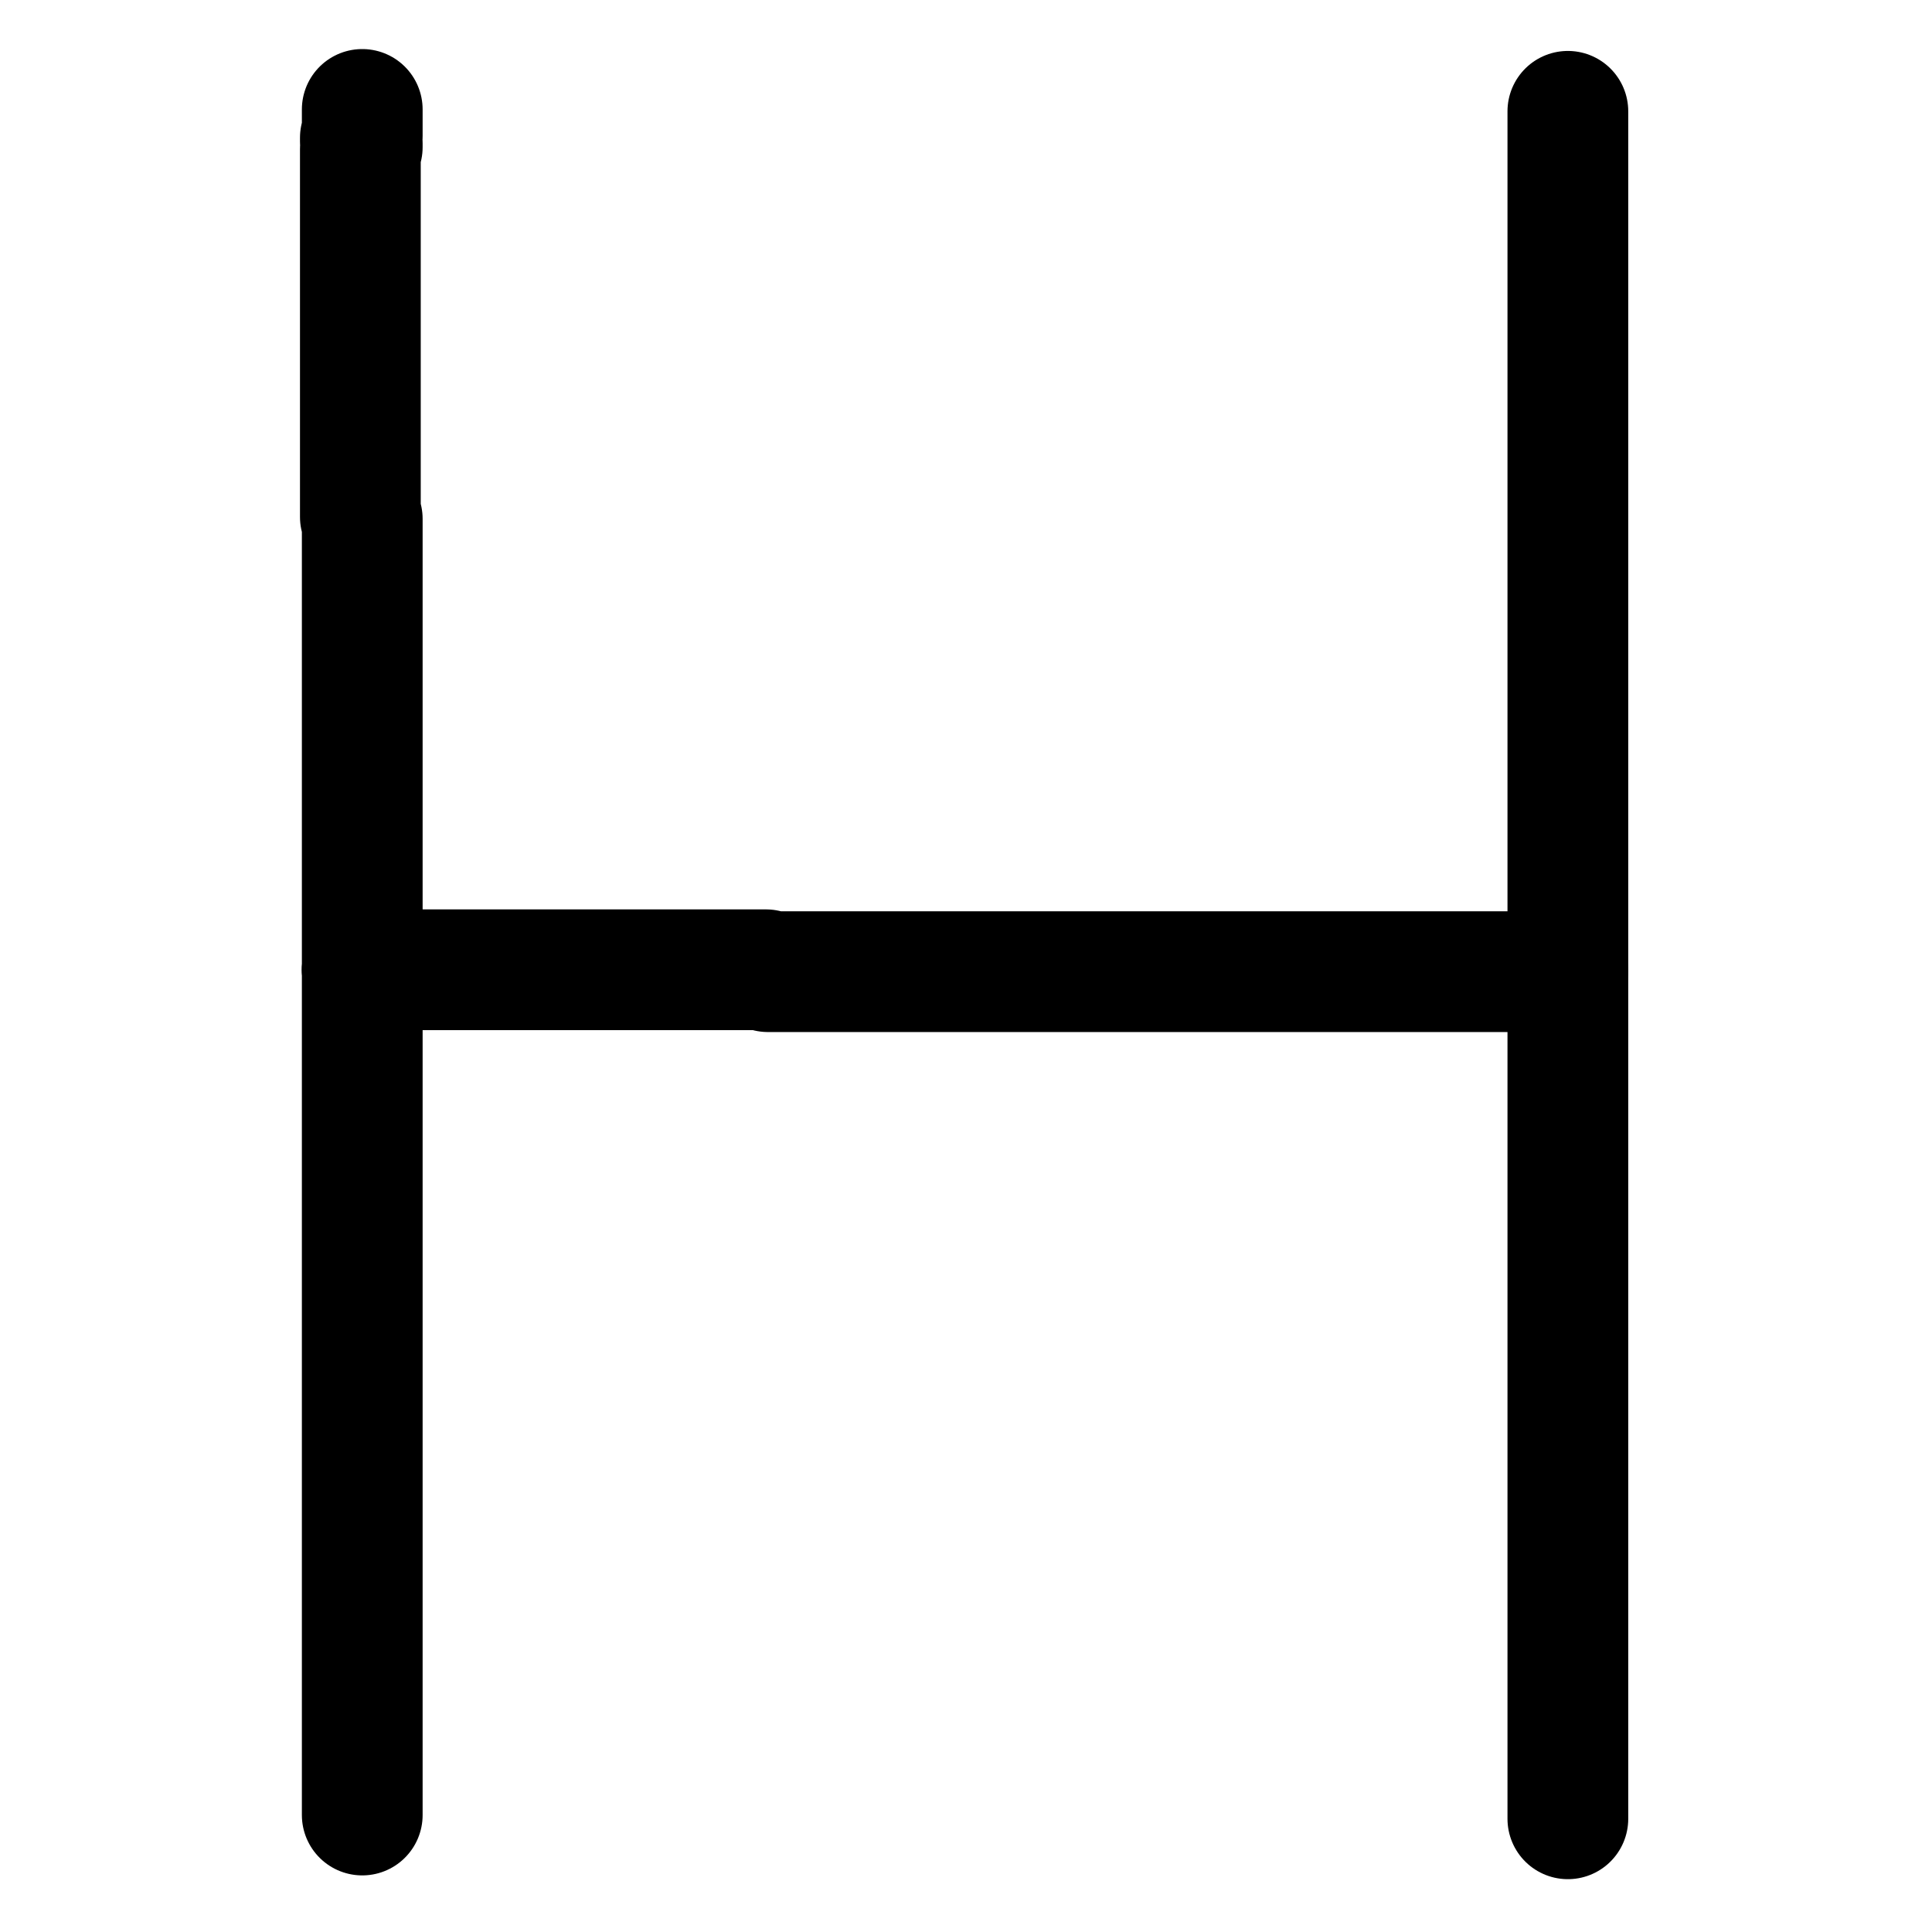
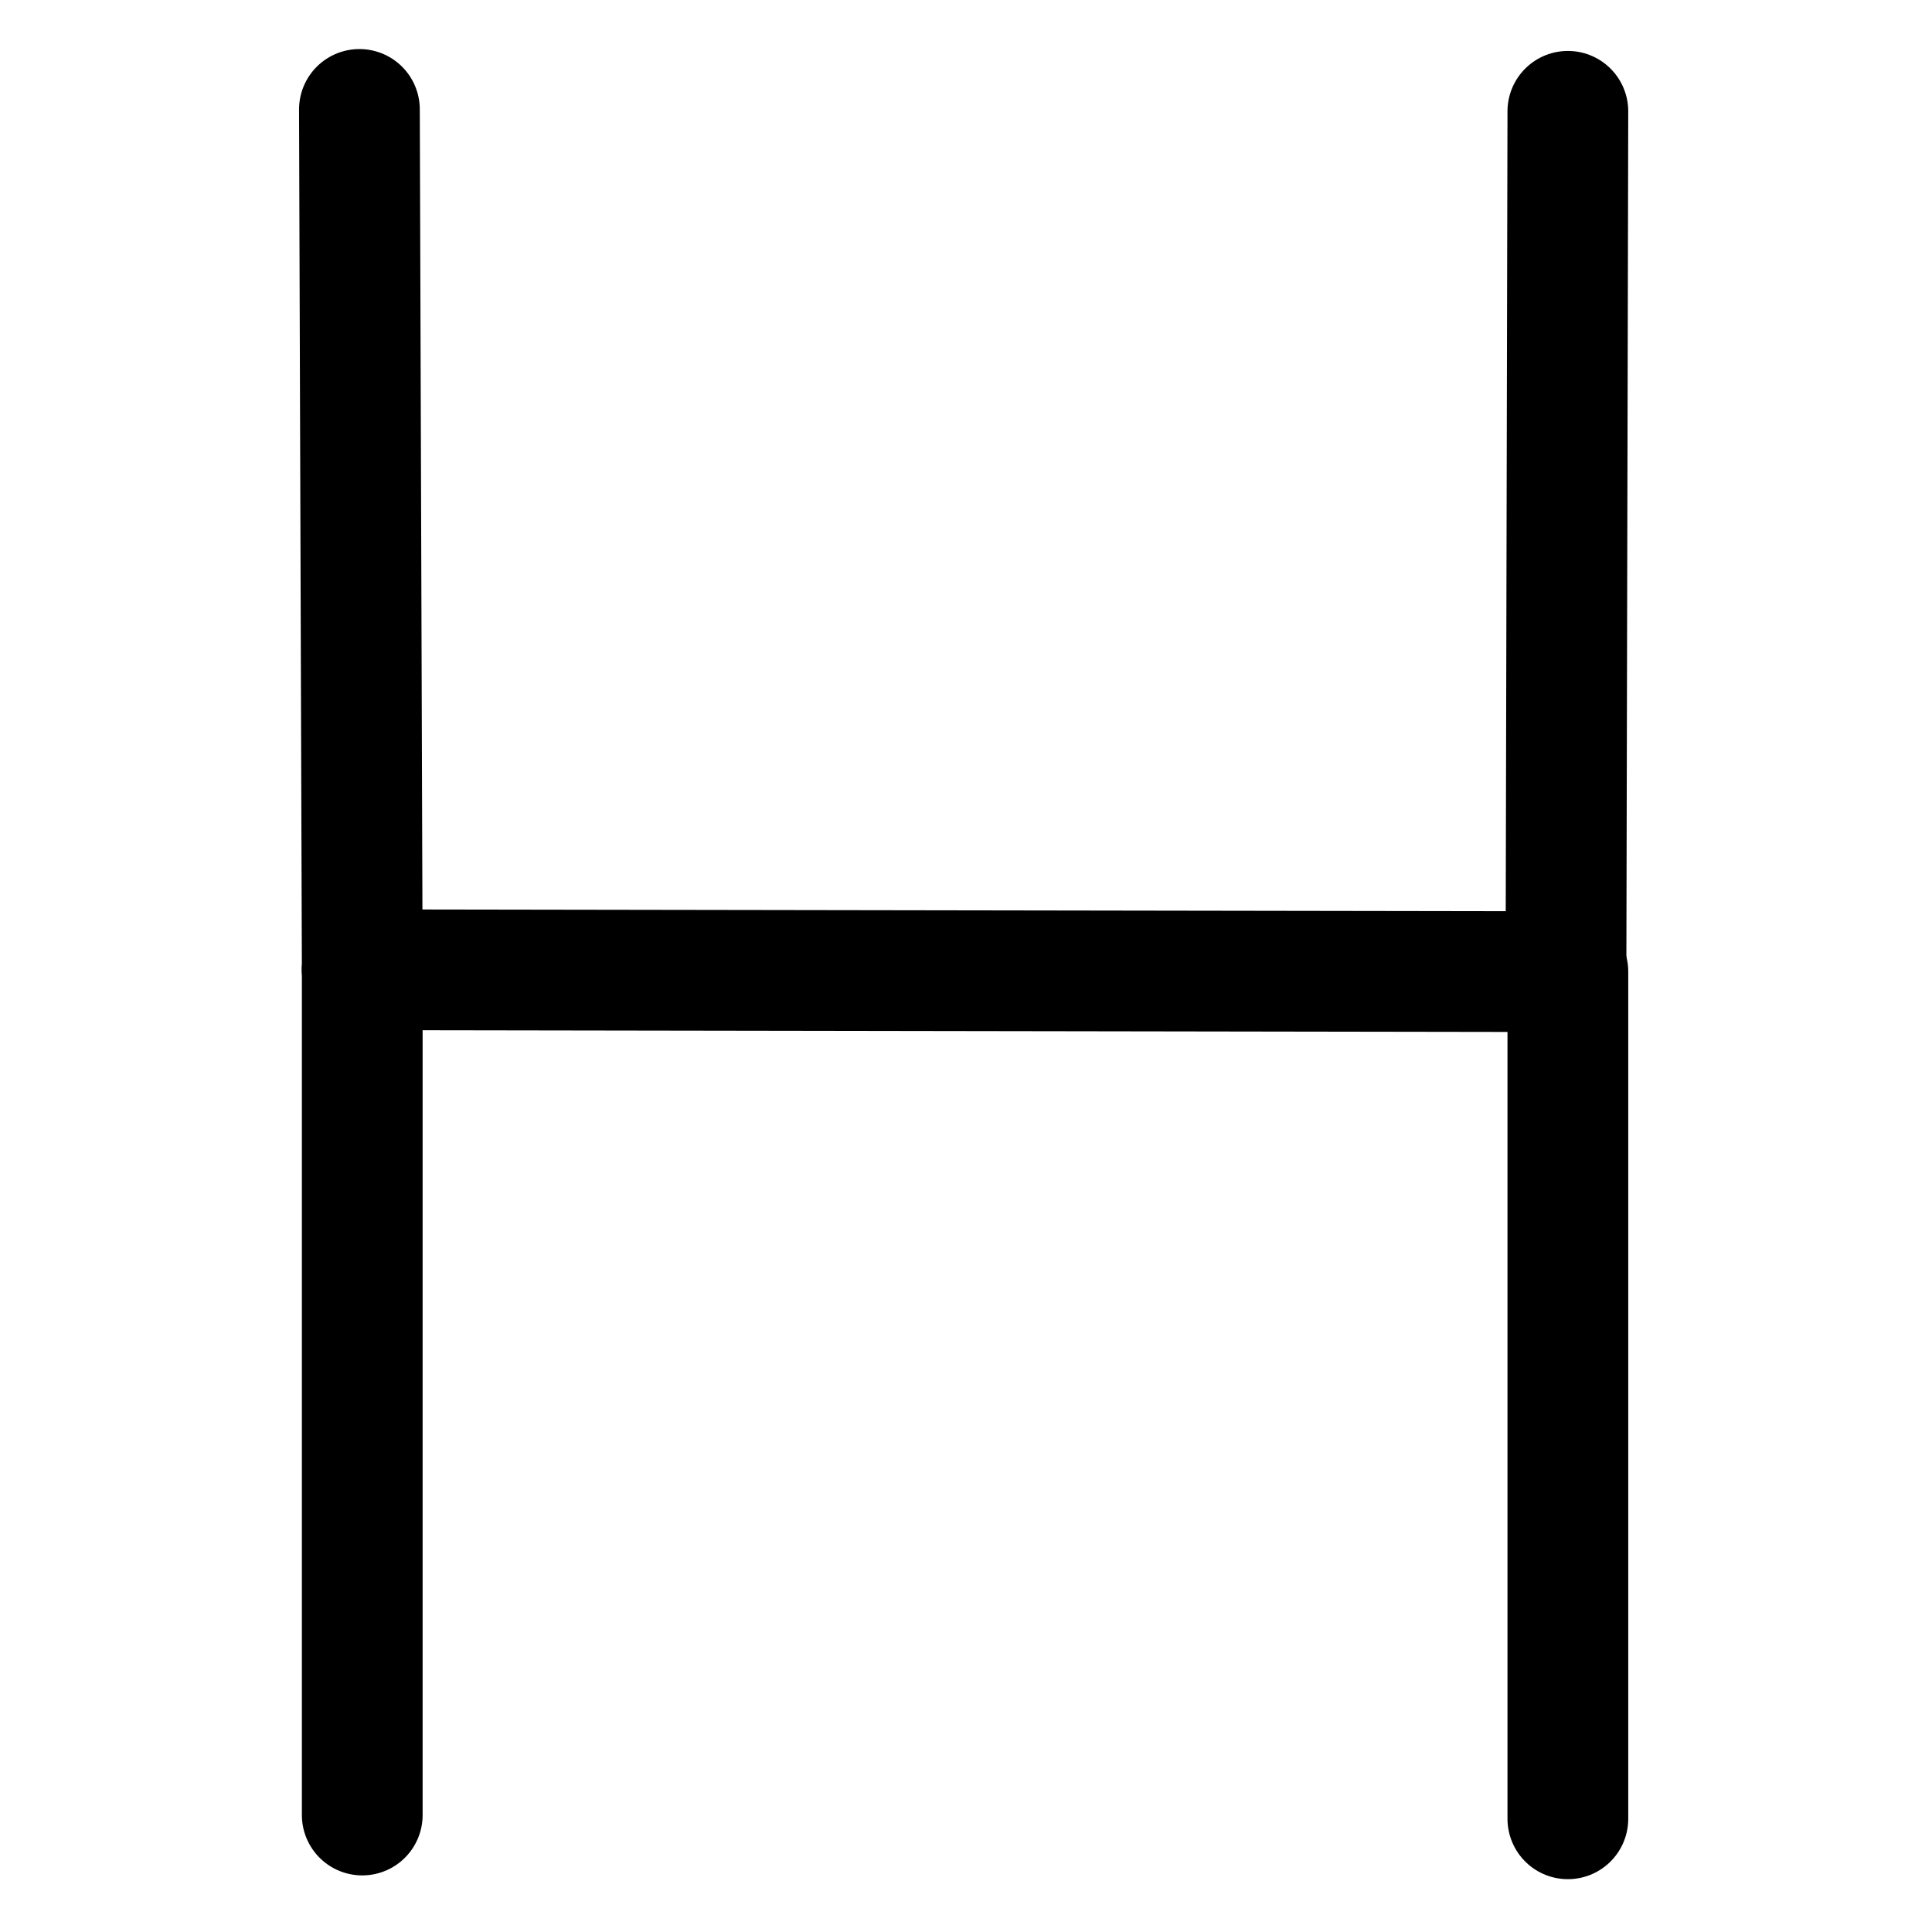
<svg xmlns="http://www.w3.org/2000/svg" width="1024" height="1024" viewBox="0 0 1024 1024">
  <g fill="none" stroke="#000000" stroke-width="64" stroke-linecap="round" stroke-linejoin="round">
-     <path d="M192 514L192 513L192 512L192 511L192 510L192 509L192 508L192 507L192 506L192 505L192 504L192 503L192 502L192 501L192 500L192 499L192 498L192 497L192 496L192 495L192 494L192 493L192 492L192 491L192 490L192 489L192 488L192 487L192 486L192 485L192 484L192 483L192 482L192 481L192 480L192 479L192 478L192 477L192 476L192 475L192 474L192 473L192 472L192 471L192 470L192 469L192 468L192 467L192 466L192 465L192 464L192 463L192 462L192 461L192 460L192 459L192 458L192 457L192 456L192 455L192 454L192 453L192 452L192 451L192 450L192 449L192 448L192 447L192 446L192 445L192 444L192 443L192 442L192 441L192 440L192 439L192 438L192 437L192 436L192 435L192 434L192 433L192 432L192 431L192 430L192 429L192 428L192 427L192 426L192 425L192 424L192 423L192 422L192 421L192 420L192 419L192 418L192 417L192 416L192 415L192 414L192 413L192 412L192 411L192 410L192 409L192 408L192 407L192 406L192 405L192 404L192 403L192 402L192 401L192 400L192 399L192 398L192 397L192 396L192 395L192 394L192 393L192 392L192 391L192 390L192 389L192 388L192 387L192 386L192 385L192 384L192 383L192 382L192 381L192 380L192 379L192 378L192 377L192 376L192 375L192 374L192 373L192 372L192 371L192 370L192 369L192 368L192 367L192 366L192 365L192 364L192 363L192 362L192 361L192 360L192 359L192 358L192 357L192 356L192 355L192 354L192 353L192 352L192 351L192 350L192 349L192 348L192 347L192 346L192 345L192 344L192 343L192 342L192 341L192 340L192 339L192 338L192 337L192 336L192 335L192 334L192 333L192 332L192 331L192 330L192 329L192 328L192 327L192 326L192 325L192 324L192 323L192 322L192 321L192 320L192 319L192 318L192 317L192 316L192 315L192 314L192 313L192 312L192 311L192 310L192 309L192 308L192 307L192 306L192 305L192 304L192 303L192 302L192 301L192 300L192 299L192 298L192 297L192 296L192 295L192 294L192 293L192 292L192 291L192 290L192 289L192 288L192 287L192 286L192 285L192 284L192 283L192 282L192 281L192 280L192 279L192 278L192 277L192 276L192 275L191 274L191 273L191 272L191 271L191 270L191 269L191 268L191 267L191 266L191 265L191 264L191 263L191 262L191 261L191 260L191 259L191 258L191 257L191 256L191 255L191 254L191 253L191 252L191 251L191 250L191 249L191 248L191 247L191 246L191 245L191 244L191 243L191 242L191 241L191 240L191 239L191 238L191 237L191 236L191 235L191 234L191 233L191 232L191 231L191 230L191 229L191 228L191 227L191 226L191 225L191 224L191 223L191 222L191 221L191 220L191 219L191 218L191 217L191 216L191 215L191 214L191 213L191 212L191 211L191 210L191 209L191 208L191 207L191 206L191 205L191 204L191 203L191 202L191 201L191 200L191 199L191 198L191 197L191 196L191 195L191 194L191 193L191 192L191 191L191 190L191 189L191 188L191 187L191 186L191 185L191 184L191 183L191 182L191 181L191 180L191 179L191 178L191 177L191 176L191 175L191 174L191 173L191 172L191 171L191 170L191 169L191 168L191 167L191 166L191 165L191 164L191 163L191 162L191 161L191 160L191 159L191 158L191 157L191 156L191 155L191 154L191 153L191 152L191 151L191 150L191 149L191 148L191 147L191 146L191 145L191 144L191 143L191 142L191 141L191 140L191 139L191 138L191 137L191 136L191 135L191 134L191 133L191 132L191 131L191 130L191 129L191 128L191 127L191 126L191 125L191 124L191 123L191 122L191 121L191 120L191 119L191 118L191 117L191 116L191 115L191 114L191 113L191 112L191 111L191 110L191 109L191 108L191 107L191 106L191 105L191 104L191 103L191 102L191 101L191 100L191 99L191 98L191 97L191 96L191 95L191 94L191 93L191 92L191 91L191 90L191 89L191 88L191 87L191 86L191 85L191 84L191 83L191 82L191 81L191 80L191 79L192 78L192 77L192 76L191 75L191 74L191 73L192 72L192 71L192 70L192 69L192 68L192 67L192 66L192 65L192 64L192 63L192 62L192 61L192 60L192 59L192 58" />
-     <path d="M192 514L193 514L194 514L195 514L196 514L197 514L198 514L199 514L200 514L201 514L202 514L203 514L204 514L205 514L206 514L207 514L208 514L209 514L210 514L211 514L212 514L213 514L214 514L215 514L216 514L217 514L218 514L219 514L220 514L221 514L222 514L223 514L224 514L225 514L226 514L227 514L228 514L229 514L230 514L231 514L232 514L233 514L234 514L235 514L236 514L237 514L238 514L239 514L240 514L241 514L242 514L243 514L244 514L245 514L246 514L247 514L248 514L249 514L250 514L251 514L252 514L253 514L254 514L255 514L256 514L257 514L258 514L259 514L260 514L261 514L262 514L263 514L264 514L265 514L266 514L267 514L268 514L269 514L270 514L271 514L272 514L273 514L274 514L275 514L276 514L277 514L278 514L279 514L280 514L281 514L282 514L283 514L284 514L285 514L286 514L287 514L288 514L289 514L290 514L291 514L292 514L293 514L294 514L295 514L296 514L297 514L298 514L299 514L300 514L301 514L302 514L303 514L304 514L305 514L306 514L307 514L308 514L309 514L310 514L311 514L312 514L313 514L314 514L315 514L316 514L317 514L318 514L319 514L320 514L321 514L322 514L323 514L324 514L325 514L326 514L327 514L328 514L329 514L330 514L331 514L332 514L333 514L334 514L335 514L336 514L337 514L338 514L339 514L340 514L341 514L342 514L343 514L344 514L345 514L346 514L347 514L348 514L349 514L350 514L351 514L352 514L353 514L354 514L355 514L356 514L357 514L358 514L359 514L360 514L361 514L362 514L363 514L364 514L365 514L366 514L367 514L368 514L369 514L370 514L371 514L372 514L373 514L374 514L375 514L376 514L377 514L378 514L379 514L380 514L381 514L382 514L383 514L384 514L385 514L386 514L387 514L388 514L389 514L390 514L391 514L392 514L393 514L394 514L395 514L396 514L397 514L398 514L399 514L400 514L401 514L402 514L403 514L404 514L405 514L406 514L407 515L408 515L409 515L410 515L411 515L412 515L413 515L414 515L415 515L416 515L417 515L418 515L419 515L420 515L421 515L422 515L423 515L424 515L425 515L426 515L427 515L428 515L429 515L430 515L431 515L432 515L433 515L434 515L435 515L436 515L437 515L438 515L439 515L440 515L441 515L442 515L443 515L444 515L445 515L446 515L447 515L448 515L449 515L450 515L451 515L452 515L453 515L454 515L455 515L456 515L457 515L458 515L459 515L460 515L461 515L462 515L463 515L464 515L465 515L466 515L467 515L468 515L469 515L470 515L471 515L472 515L473 515L474 515L475 515L476 515L477 515L478 515L479 515L480 515L481 515L482 515L483 515L484 515L485 515L486 515L487 515L488 515L489 515L490 515L491 515L492 515L493 515L494 515L495 515L496 515L497 515L498 515L499 515L500 515L501 515L502 515L503 515L504 515L505 515L506 515L507 515L508 515L509 515L510 515L511 515L512 515L513 515L514 515L515 515L516 515L517 515L518 515L519 515L520 515L521 515L522 515L523 515L524 515L525 515L526 515L527 515L528 515L529 515L530 515L531 515L532 515L533 515L534 515L535 515L536 515L537 515L538 515L539 515L540 515L541 515L542 515L543 515L544 515L545 515L546 515L547 515L548 515L549 515L550 515L551 515L552 515L553 515L554 515L555 515L556 515L557 515L558 515L559 515L560 515L561 515L562 515L563 515L564 515L565 515L566 515L567 515L568 515L569 515L570 515L571 515L572 515L573 515L574 515L575 515L576 515L577 515L578 515L579 515L580 515L581 515L582 515L583 515L584 515L585 515L586 515L587 515L588 515L589 515L590 515L591 515L592 515L593 515L594 515L595 515L596 515L597 515L598 515L599 515L600 515L601 515L602 515L603 515L604 515L605 515L606 515L607 515L608 515L609 515L610 515L611 515L612 515L613 515L614 515L615 515L616 515L617 515L618 515L619 515L620 515L621 515L622 515L623 515L624 515L625 515L626 515L627 515L628 515L629 515L630 515L631 515L632 515L633 515L634 515L635 515L636 515L637 515L638 515L639 515L640 515L641 515L642 515L643 515L644 515L645 515L646 515L647 515L648 515L649 515L650 515L651 515L652 515L653 515L654 515L655 515L656 515L657 515L658 515L659 515L660 515L661 515L662 515L663 515L664 515L665 515L666 515L667 515L668 515L669 515L670 515L671 515L672 515L673 515L674 515L675 515L676 515L677 515L678 515L679 515L680 515L681 515L682 515L683 515L684 515L685 515L686 515L687 515L688 515L689 515L690 515L691 515L692 515L693 515L694 515L695 515L696 515L697 515L698 515L699 515L700 515L701 515L702 515L703 515L704 515L705 515L706 515L707 515L708 515L709 515L710 515L711 515L712 515L713 515L714 515L715 515L716 515L717 515L718 515L719 515L720 515L721 515L722 515L723 515L724 515L725 515L726 515L727 515L728 515L729 515L730 515L731 515L732 515L733 515L734 515L735 515L736 515L737 515L738 515L739 515L740 515L741 515L742 515L743 515L744 515L745 515L746 515L747 515L748 515L749 515L750 515L751 515L752 515L753 515L754 515L755 515L756 515L757 515L758 515L759 515L760 515L761 515L762 515L763 515L764 515L765 515L766 515L767 515L768 515L769 515L770 515L771 515L772 515L773 515L774 515L775 515L776 515L777 515L778 515L779 515L780 515L781 515L782 515L783 515L784 515L785 515L786 515L787 515L788 515L789 515L790 515L791 515L792 515L793 515L794 515L795 515L796 515L797 515L798 515L799 515L800 515L801 515L802 515L803 515L804 515L805 515L806 515L807 515L808 515L809 515L810 515L811 515L812 515L813 515L814 515L815 515L816 515L817 515L818 515L819 515L820 515L821 515L822 515L823 515L824 515L825 515L826 515L827 515L828 515L829 515L830 515L831 514L831 513L831 512L831 511L831 510L831 509L831 508L831 507L831 506L831 505L831 504L831 503L831 502L831 501L831 500L831 499L831 498L831 497L831 496L831 495L831 494L831 493L831 492L831 491L831 490L831 489L831 488L831 487L831 486L831 485L831 484L831 483L831 482L831 481L831 480L831 479L831 478L831 477L831 476L831 475L831 474L831 473L831 472L831 471L831 470L831 469L831 468L831 467L831 466L831 465L831 464L831 463L831 462L831 461L831 460L831 459L831 458L831 457L831 456L831 455L831 454L831 453L831 452L831 451L831 450L831 449L831 448L831 447L831 446L831 445L831 444L831 443L831 442L831 441L831 440L831 439L831 438L831 437L831 436L831 435L831 434L831 433L831 432L831 431L831 430L831 429L831 428L831 427L831 426L831 425L831 424L831 423L831 422L831 421L831 420L831 419L831 418L831 417L831 416L831 415L831 414L831 413L831 412L831 411L831 410L831 409L831 408L831 407L831 406L831 405L831 404L831 403L831 402L831 401L831 400L831 399L831 398L831 397L831 396L831 395L831 394L831 393L831 392L831 391L831 390L831 389L831 388L831 387L831 386L831 385L831 384L831 383L831 382L831 381L831 380L831 379L831 378L831 377L831 376L831 375L831 374L831 373L831 372L831 371L831 370L831 369L831 368L831 367L831 366L831 365L831 364L831 363L831 362L831 361L831 360L831 359L831 358L831 357L831 356L831 355L831 354L831 353L831 352L831 351L831 350L831 349L831 348L831 347L831 346L831 345L831 344L831 343L831 342L831 341L831 340L831 339L831 338L831 337L831 336L831 335L831 334L831 333L831 332L831 331L831 330L831 329L831 328L831 327L831 326L831 325L831 324L831 323L831 322L831 321L831 320L831 319L831 318L831 317L831 316L831 315L831 314L831 313L831 312L831 311L831 310L831 309L831 308L831 307L831 306L831 305L831 304L831 303L831 302L831 301L831 300L831 299L831 298L831 297L831 296L831 295L831 294L831 293L831 292L831 291L831 290L831 289L831 288L831 287L831 286L831 285L831 284L831 283L831 282L831 281L831 280L831 279L831 278L831 277L831 276L831 275L831 274L831 273L831 272L831 271L831 270L831 269L831 268L831 267L831 266L831 265L831 264L831 263L831 262L831 261L831 260L831 259L831 258L831 257L831 256L831 255L831 254L831 253L831 252L831 251L831 250L831 249L831 248L831 247L831 246L831 245L831 244L831 243L831 242L831 241L831 240L831 239L831 238L831 237L831 236L831 235L831 234L831 233L831 232L831 231L831 230L831 229L831 228L831 227L831 226L831 225L831 224L831 223L831 222L831 221L831 220L831 219L831 218L831 217L831 216L831 215L831 214L831 213L831 212L831 211L831 210L831 209L831 208L831 207L831 206L831 205L831 204L831 203L831 202L831 201L831 200L831 199L831 198L831 197L831 196L831 195L831 194L831 193L831 192L831 191L831 190L831 189L831 188L831 187L831 186L831 185L831 184L831 183L831 182L831 181L831 180L831 179L831 178L831 177L831 176L831 175L831 174L831 173L831 172L831 171L831 170L831 169L831 168L831 167L831 166L831 165L831 164L831 163L831 162L831 161L831 160L831 159L831 158L831 157L831 156L831 155L831 154L831 153L831 152L831 151L831 150L831 149L831 148L831 147L831 146L831 145L831 144L831 143L831 142L831 141L831 140L831 139L831 138L831 137L831 136L831 135L831 134L831 133L831 132L831 131L831 130L831 129L831 128L831 127L831 126L831 125L831 124L831 123L831 122L831 121L831 120L831 119L831 118L831 117L831 116L831 115L831 114L831 113L831 112L831 111L831 110L831 109L831 108L831 107L831 106L831 105L831 104L831 103L831 102L831 101L831 100L831 99L831 98L831 97L831 96L831 95L831 94L831 93L831 92L831 91L831 90L831 89L831 88L831 87L831 86L831 85L831 84L831 83L831 82L831 81L831 80L831 79L831 78L831 77L831 76L831 75L831 74L831 73L831 72L831 71L831 70L831 69L831 68L831 67L831 66L831 65L831 64L831 63L831 62L831 61L831 60L831 59" />
-     <path d="M192 514L192 515L192 516L192 517L192 518L192 519L192 520L192 521L192 522L192 523L192 524L192 525L192 526L192 527L192 528L192 529L192 530L192 531L192 532L192 533L192 534L192 535L192 536L192 537L192 538L192 539L192 540L192 541L192 542L192 543L192 544L192 545L192 546L192 547L192 548L192 549L192 550L192 551L192 552L192 553L192 554L192 555L192 556L192 557L192 558L192 559L192 560L192 561L192 562L192 563L192 564L192 565L192 566L192 567L192 568L192 569L192 570L192 571L192 572L192 573L192 574L192 575L192 576L192 577L192 578L192 579L192 580L192 581L192 582L192 583L192 584L192 585L192 586L192 587L192 588L192 589L192 590L192 591L192 592L192 593L192 594L192 595L192 596L192 597L192 598L192 599L192 600L192 601L192 602L192 603L192 604L192 605L192 606L192 607L192 608L192 609L192 610L192 611L192 612L192 613L192 614L192 615L192 616L192 617L192 618L192 619L192 620L192 621L192 622L192 623L192 624L192 625L192 626L192 627L192 628L192 629L192 630L192 631L192 632L192 633L192 634L192 635L192 636L192 637L192 638L192 639L192 640L192 641L192 642L192 643L192 644L192 645L192 646L192 647L192 648L192 649L192 650L192 651L192 652L192 653L192 654L192 655L192 656L192 657L192 658L192 659L192 660L192 661L192 662L192 663L192 664L192 665L192 666L192 667L192 668L192 669L192 670L192 671L192 672L192 673L192 674L192 675L192 676L192 677L192 678L192 679L192 680L192 681L192 682L192 683L192 684L192 685L192 686L192 687L192 688L192 689L192 690L192 691L192 692L192 693L192 694L192 695L192 696L192 697L192 698L192 699L192 700L192 701L192 702L192 703L192 704L192 705L192 706L192 707L192 708L192 709L192 710L192 711L192 712L192 713L192 714L192 715L192 716L192 717L192 718L192 719L192 720L192 721L192 722L192 723L192 724L192 725L192 726L192 727L192 728L192 729L192 730L192 731L192 732L192 733L192 734L192 735L192 736L192 737L192 738L192 739L192 740L192 741L192 742L192 743L192 744L192 745L192 746L192 747L192 748L192 749L192 750L192 751L192 752L192 753L192 754L192 755L192 756L192 757L192 758L192 759L192 760L192 761L192 762L192 763L192 764L192 765L192 766L192 767L192 768L192 769L192 770L192 771L192 772L192 773L192 774L192 775L192 776L192 777L192 778L192 779L192 780L192 781L192 782L192 783L192 784L192 785L192 786L192 787L192 788L192 789L192 790L192 791L192 792L192 793L192 794L192 795L192 796L192 797L192 798L192 799L192 800L192 801L192 802L192 803L192 804L192 805L192 806L192 807L192 808L192 809L192 810L192 811L192 812L192 813L192 814L192 815L192 816L192 817L192 818L192 819L192 820L192 821L192 822L192 823L192 824L192 825L192 826L192 827L192 828L192 829L192 830L192 831L192 832L192 833L192 834L192 835L192 836L192 837L192 838L192 839L192 840L192 841L192 842L192 843L192 844L192 845L192 846L192 847L192 848L192 849L192 850L192 851L192 852L192 853L192 854L192 855L192 856L192 857L192 858L192 859L192 860L192 861L192 862L192 863L192 864L192 865L192 866L192 867L192 868L192 869L192 870L192 871L192 872L192 873L192 874L192 875L192 876L192 877L192 878L192 879L192 880L192 881L192 882L192 883L192 884L192 885L192 886L192 887L192 888L192 889L192 890L192 891L192 892L192 893L192 894L192 895L192 896L192 897L192 898L192 899L192 900L192 901L192 902L192 903L192 904L192 905L192 906L192 907L192 908L192 909L192 910L192 911L192 912L192 913L192 914L192 915L192 916L192 917L192 918L192 919L192 920L192 921L192 922L192 923L192 924L192 925L192 926L192 927L192 928L192 929L192 930L192 931L192 932L192 933L192 934L192 935L192 936L192 937L192 938L192 939L192 940L192 941L192 942L192 943L192 944L192 945L192 946L192 947L192 948L192 949L192 950L192 951L192 952L192 953L192 954L192 955L192 956L192 957L192 958L192 959L192 960L192 961L192 962" />
-     <path d="M831 515L831 516L831 517L831 518L831 519L831 520L831 521L831 522L831 523L831 524L831 525L831 526L831 527L831 528L831 529L831 530L831 531L831 532L831 533L831 534L831 535L831 536L831 537L831 538L831 539L831 540L831 541L831 542L831 543L831 544L831 545L831 546L831 547L831 548L831 549L831 550L831 551L831 552L831 553L831 554L831 555L831 556L831 557L831 558L831 559L831 560L831 561L831 562L831 563L831 564L831 565L831 566L831 567L831 568L831 569L831 570L831 571L831 572L831 573L831 574L831 575L831 576L831 577L831 578L831 579L831 580L831 581L831 582L831 583L831 584L831 585L831 586L831 587L831 588L831 589L831 590L831 591L831 592L831 593L831 594L831 595L831 596L831 597L831 598L831 599L831 600L831 601L831 602L831 603L831 604L831 605L831 606L831 607L831 608L831 609L831 610L831 611L831 612L831 613L831 614L831 615L831 616L831 617L831 618L831 619L831 620L831 621L831 622L831 623L831 624L831 625L831 626L831 627L831 628L831 629L831 630L831 631L831 632L831 633L831 634L831 635L831 636L831 637L831 638L831 639L831 640L831 641L831 642L831 643L831 644L831 645L831 646L831 647L831 648L831 649L831 650L831 651L831 652L831 653L831 654L831 655L831 656L831 657L831 658L831 659L831 660L831 661L831 662L831 663L831 664L831 665L831 666L831 667L831 668L831 669L831 670L831 671L831 672L831 673L831 674L831 675L831 676L831 677L831 678L831 679L831 680L831 681L831 682L831 683L831 684L831 685L831 686L831 687L831 688L831 689L831 690L831 691L831 692L831 693L831 694L831 695L831 696L831 697L831 698L831 699L831 700L831 701L831 702L831 703L831 704L831 705L831 706L831 707L831 708L831 709L831 710L831 711L831 712L831 713L831 714L831 715L831 716L831 717L831 718L831 719L831 720L831 721L831 722L831 723L831 724L831 725L831 726L831 727L831 728L831 729L831 730L831 731L831 732L831 733L831 734L831 735L831 736L831 737L831 738L831 739L831 740L831 741L831 742L831 743L831 744L831 745L831 746L831 747L831 748L831 749L831 750L831 751L831 752L831 753L831 754L831 755L831 756L831 757L831 758L831 759L831 760L831 761L831 762L831 763L831 764L831 765L831 766L831 767L831 768L831 769L831 770L831 771L831 772L831 773L831 774L831 775L831 776L831 777L831 778L831 779L831 780L831 781L831 782L831 783L831 784L831 785L831 786L831 787L831 788L831 789L831 790L831 791L831 792L831 793L831 794L831 795L831 796L831 797L831 798L831 799L831 800L831 801L831 802L831 803L831 804L831 805L831 806L831 807L831 808L831 809L831 810L831 811L831 812L831 813L831 814L831 815L831 816L831 817L831 818L831 819L831 820L831 821L831 822L831 823L831 824L831 825L831 826L831 827L831 828L831 829L831 830L831 831L831 832L831 833L831 834L831 835L831 836L831 837L831 838L831 839L831 840L831 841L831 842L831 843L831 844L831 845L831 846L831 847L831 848L831 849L831 850L831 851L831 852L831 853L831 854L831 855L831 856L831 857L831 858L831 859L831 860L831 861L831 862L831 863L831 864L831 865L831 866L831 867L831 868L831 869L831 870L831 871L831 872L831 873L831 874L831 875L831 876L831 877L831 878L831 879L831 880L831 881L831 882L831 883L831 884L831 885L831 886L831 887L831 888L831 889L831 890L831 891L831 892L831 893L831 894L831 895L831 896L831 897L831 898L831 899L831 900L831 901L831 902L831 903L831 904L831 905L831 906L831 907L831 908L831 909L831 910L831 911L831 912L831 913L831 914L831 915L831 916L831 917L831 918L831 919L831 920L831 921L831 922L831 923L831 924L831 925L831 926L831 927L831 928L831 929L831 930L831 931L831 932L831 933L831 934L831 935L831 936L831 937L831 938L831 939L831 940L831 941L831 942L831 943L831 944L831 945L831 946L831 947L831 948L831 949L831 950L831 951L831 952L831 953L831 954L831 955L831 956L831 957L831 958L831 959L831 960L831 961L831 962L831 963L831 964" />
+     <path d="M192.0 514.0L190.5 58.0" />
+     <path d="M192.0 514.0L830.0 515.0L831.0 59.0" />
+     <path d="M192.0 514.0L192.0 962.0" />
+     <path d="M831.0 515.0L831.0 964.0" />
  </g>
</svg>
